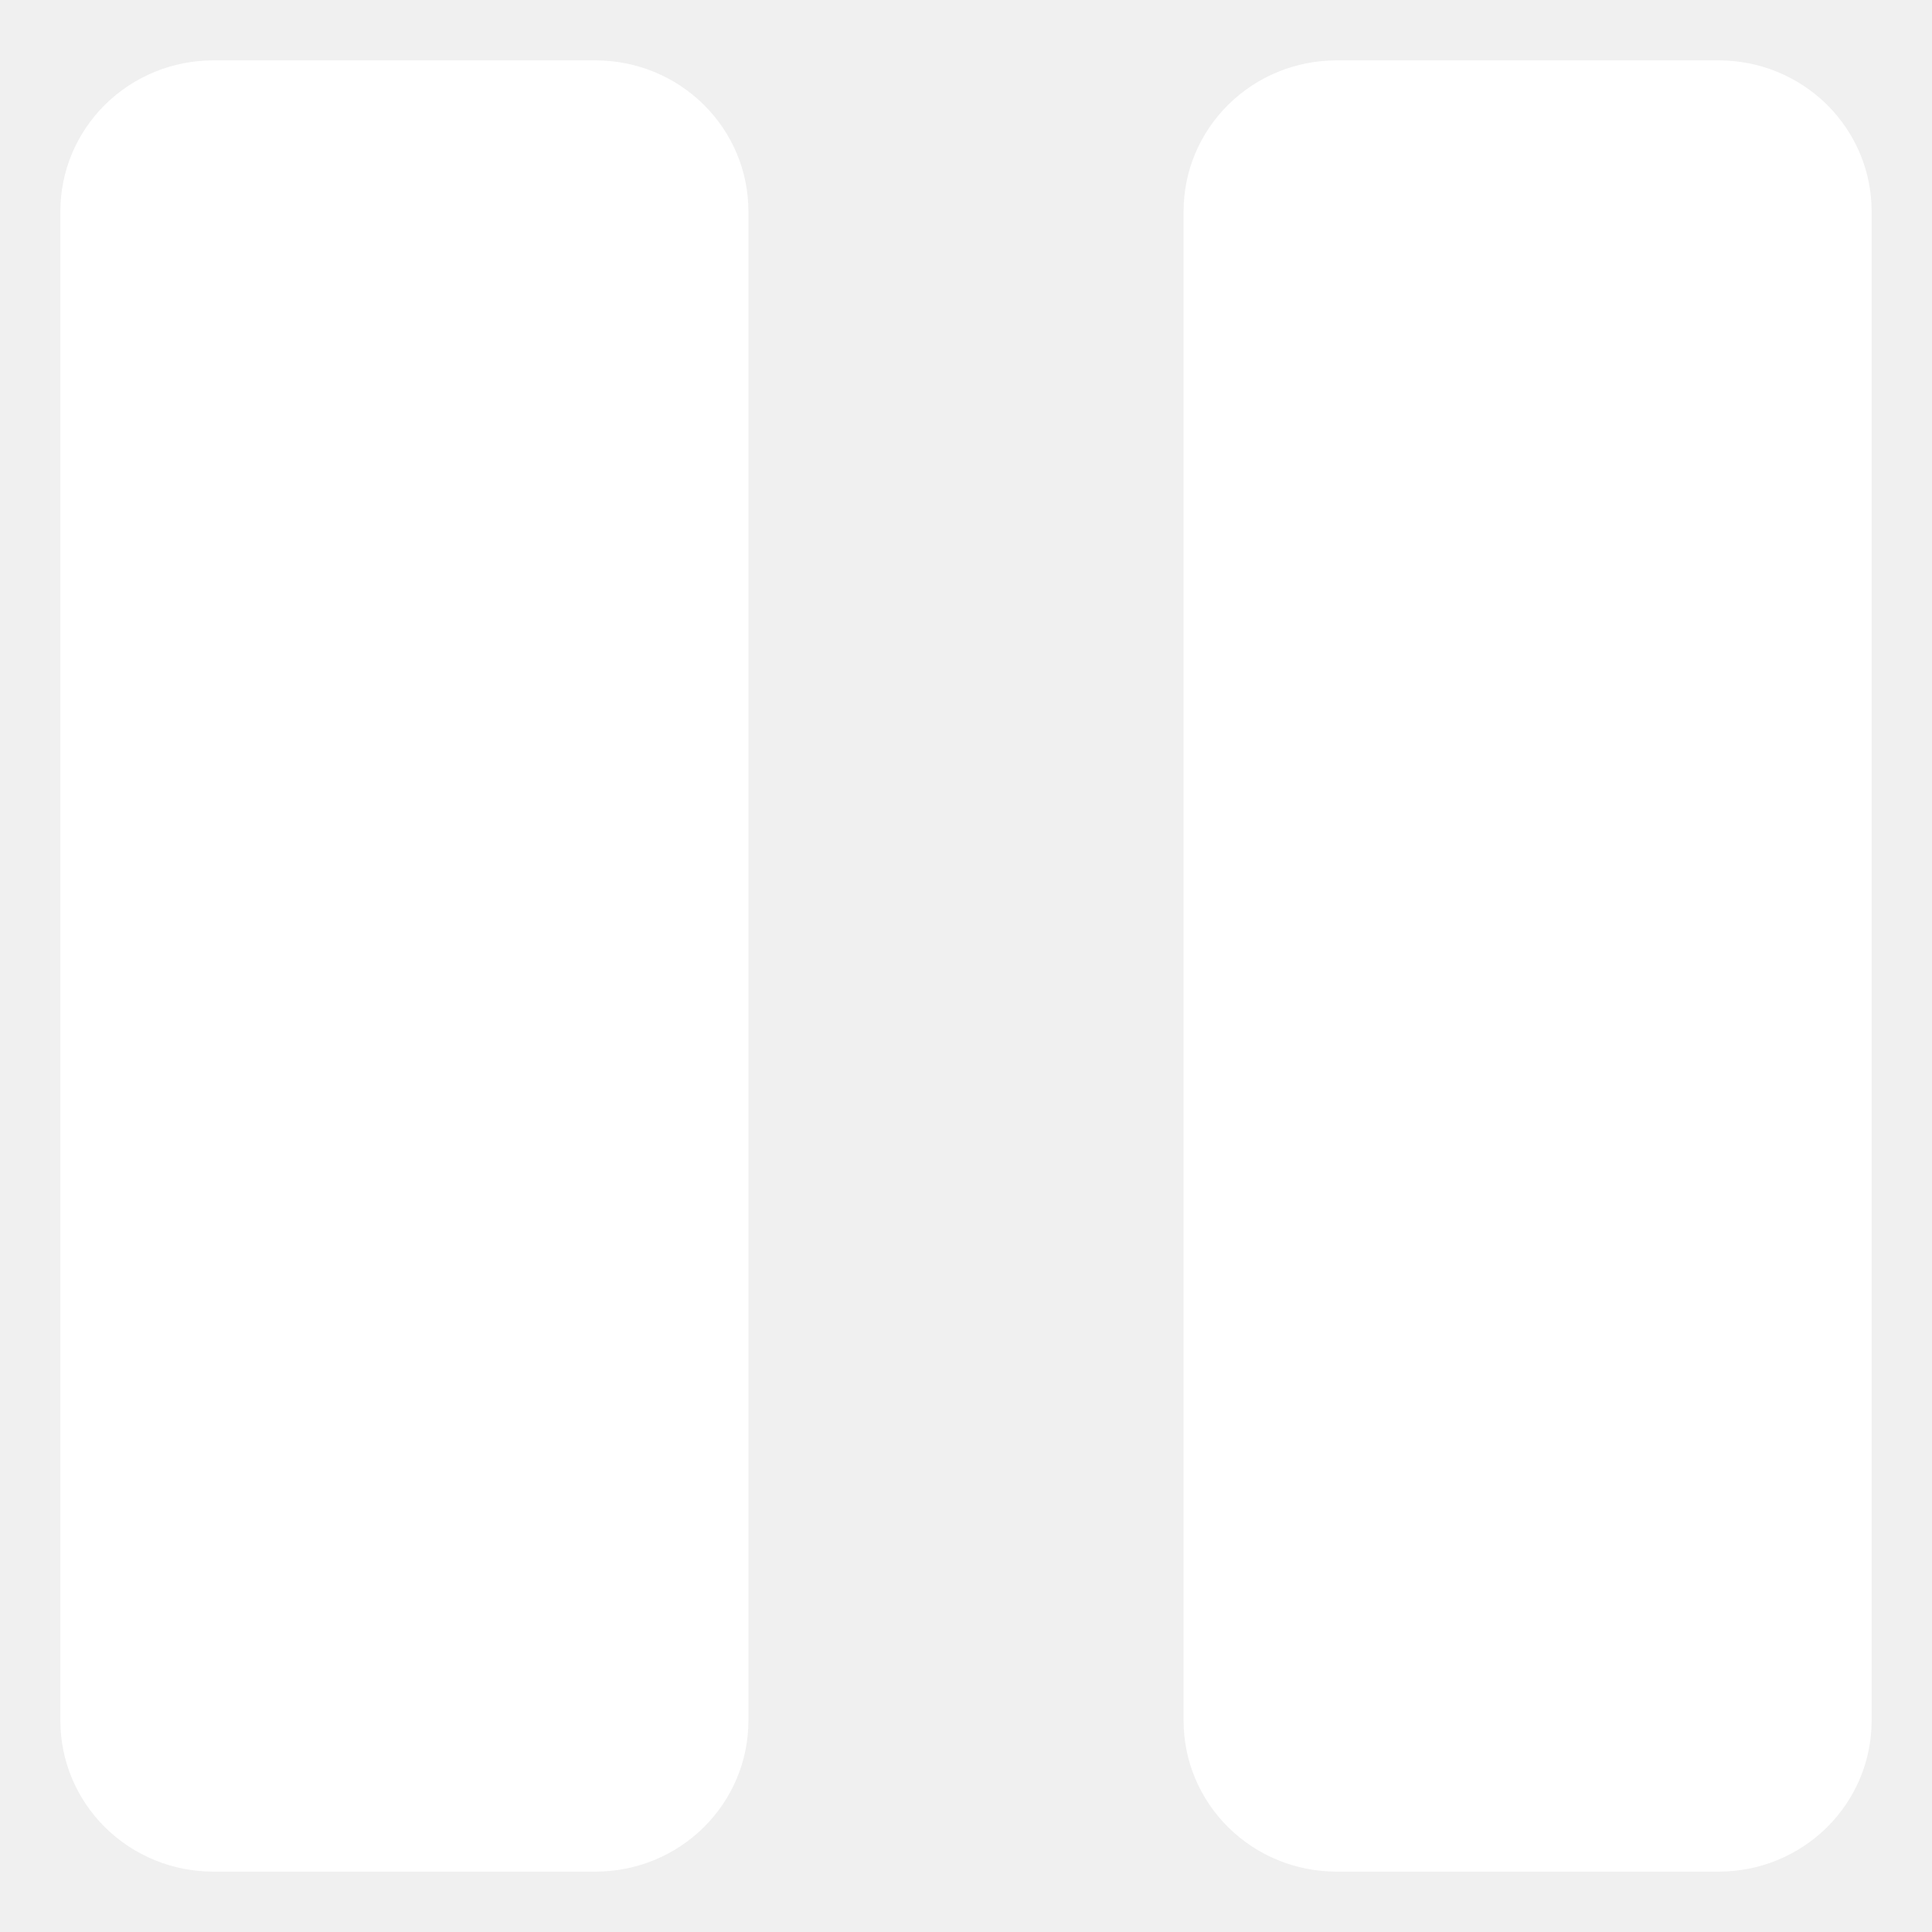
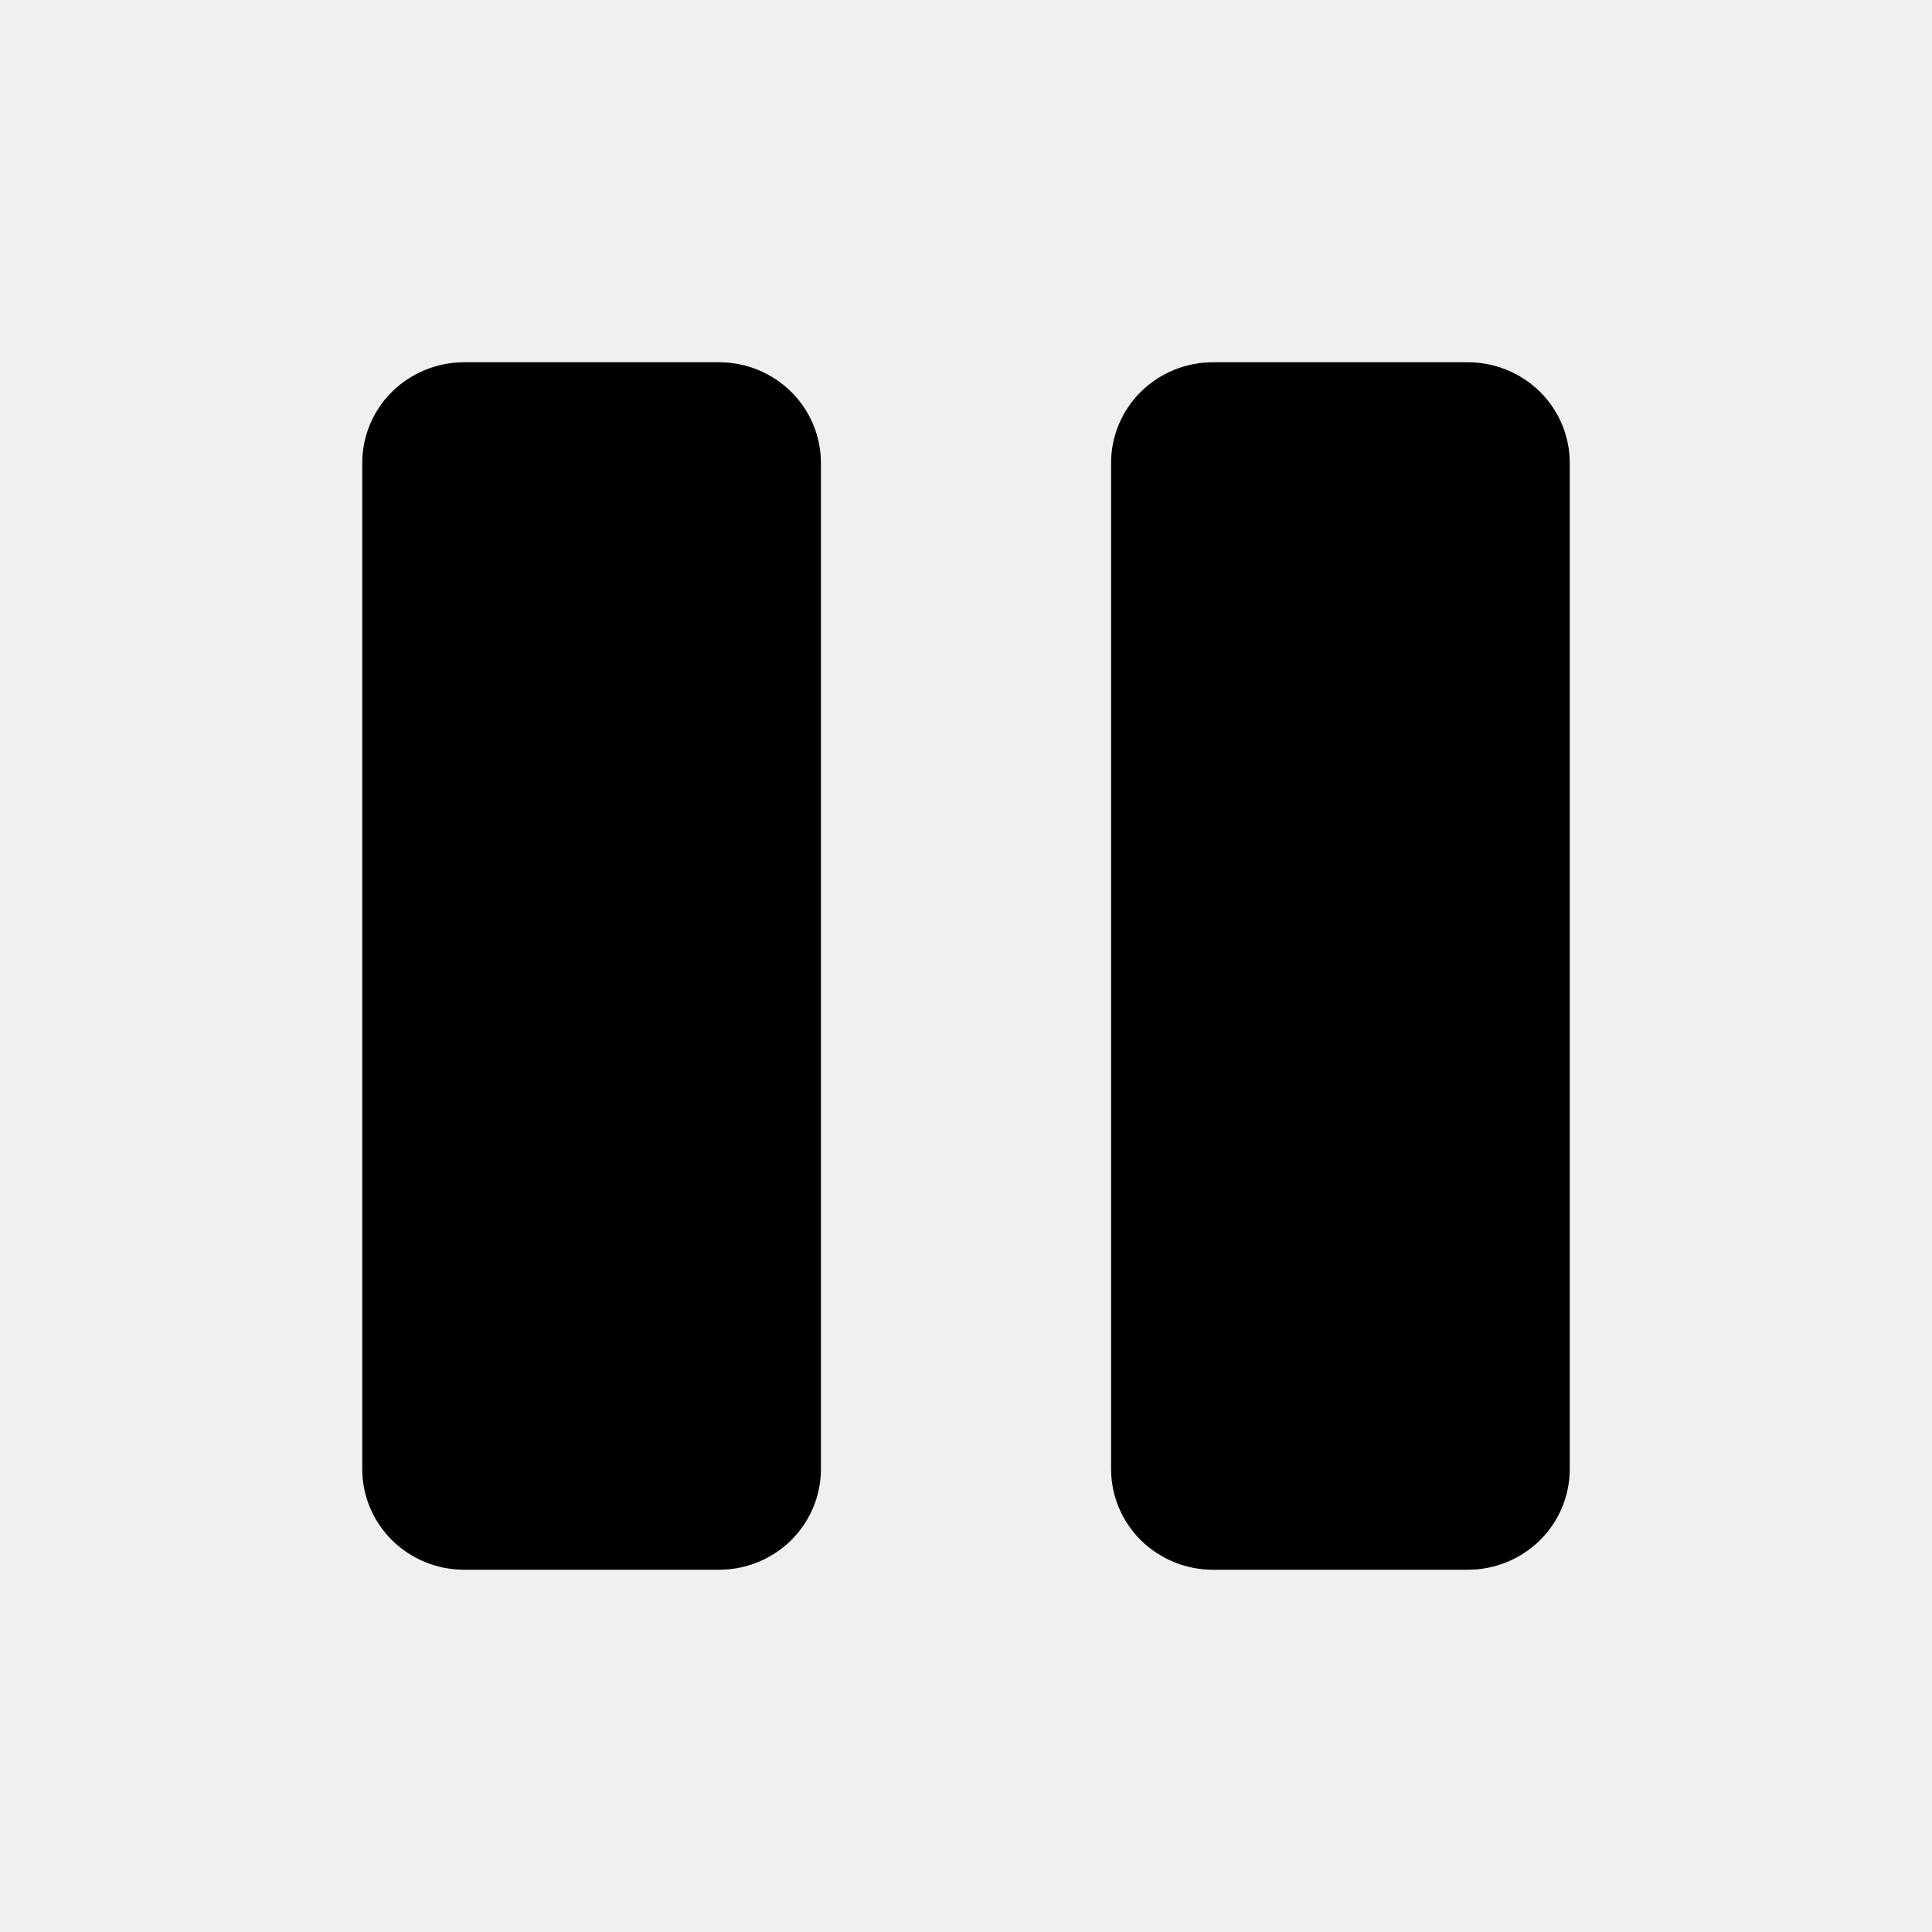
- <svg xmlns="http://www.w3.org/2000/svg" width="16" height="16" viewBox="0 0 16 16" fill="none">
-   <path d="M15.5 1.75V14.25C15.5 14.582 15.367 14.899 15.129 15.134C14.892 15.368 14.57 15.5 14.234 15.5H11.068C10.732 15.5 10.41 15.368 10.173 15.134C9.935 14.899 9.802 14.582 9.802 14.25V1.75C9.802 1.418 9.935 1.101 10.173 0.866C10.41 0.632 10.732 0.5 11.068 0.5H14.234C14.57 0.5 14.892 0.632 15.129 0.866C15.367 1.101 15.5 1.418 15.5 1.75ZM4.932 0.5H1.766C1.43 0.5 1.108 0.632 0.871 0.866C0.633 1.101 0.5 1.418 0.5 1.75V14.25C0.5 14.582 0.633 14.899 0.871 15.134C1.108 15.368 1.43 15.5 1.766 15.5H4.932C5.268 15.5 5.59 15.368 5.827 15.134C6.065 14.899 6.198 14.582 6.198 14.25V1.75C6.198 1.418 6.065 1.101 5.827 0.866C5.59 0.632 5.268 0.5 4.932 0.5Z" fill="white" />
+ <svg xmlns="http://www.w3.org/2000/svg" viewBox="0 0 32 32">
+   <path d="M26 7.667V24.333C26 24.775 25.822 25.199 25.506 25.512C25.189 25.824 24.759 26 24.312 26H20.091C19.643 26 19.214 25.824 18.897 25.512C18.581 25.199 18.403 24.775 18.403 24.333V7.667C18.403 7.225 18.581 6.801 18.897 6.488C19.214 6.176 19.643 6 20.091 6H24.312C24.759 6 25.189 6.176 25.506 6.488C25.822 6.801 26 7.225 26 7.667ZM11.909 6H7.688C7.241 6 6.811 6.176 6.494 6.488C6.178 6.801 6 7.225 6 7.667V24.333C6 24.775 6.178 25.199 6.494 25.512C6.811 25.824 7.241 26 7.688 26H11.909C12.357 26 12.786 25.824 13.103 25.512C13.419 25.199 13.597 24.775 13.597 24.333V7.667C13.597 7.225 13.419 6.801 13.103 6.488C12.786 6.176 12.357 6 11.909 6Z" />
</svg>
